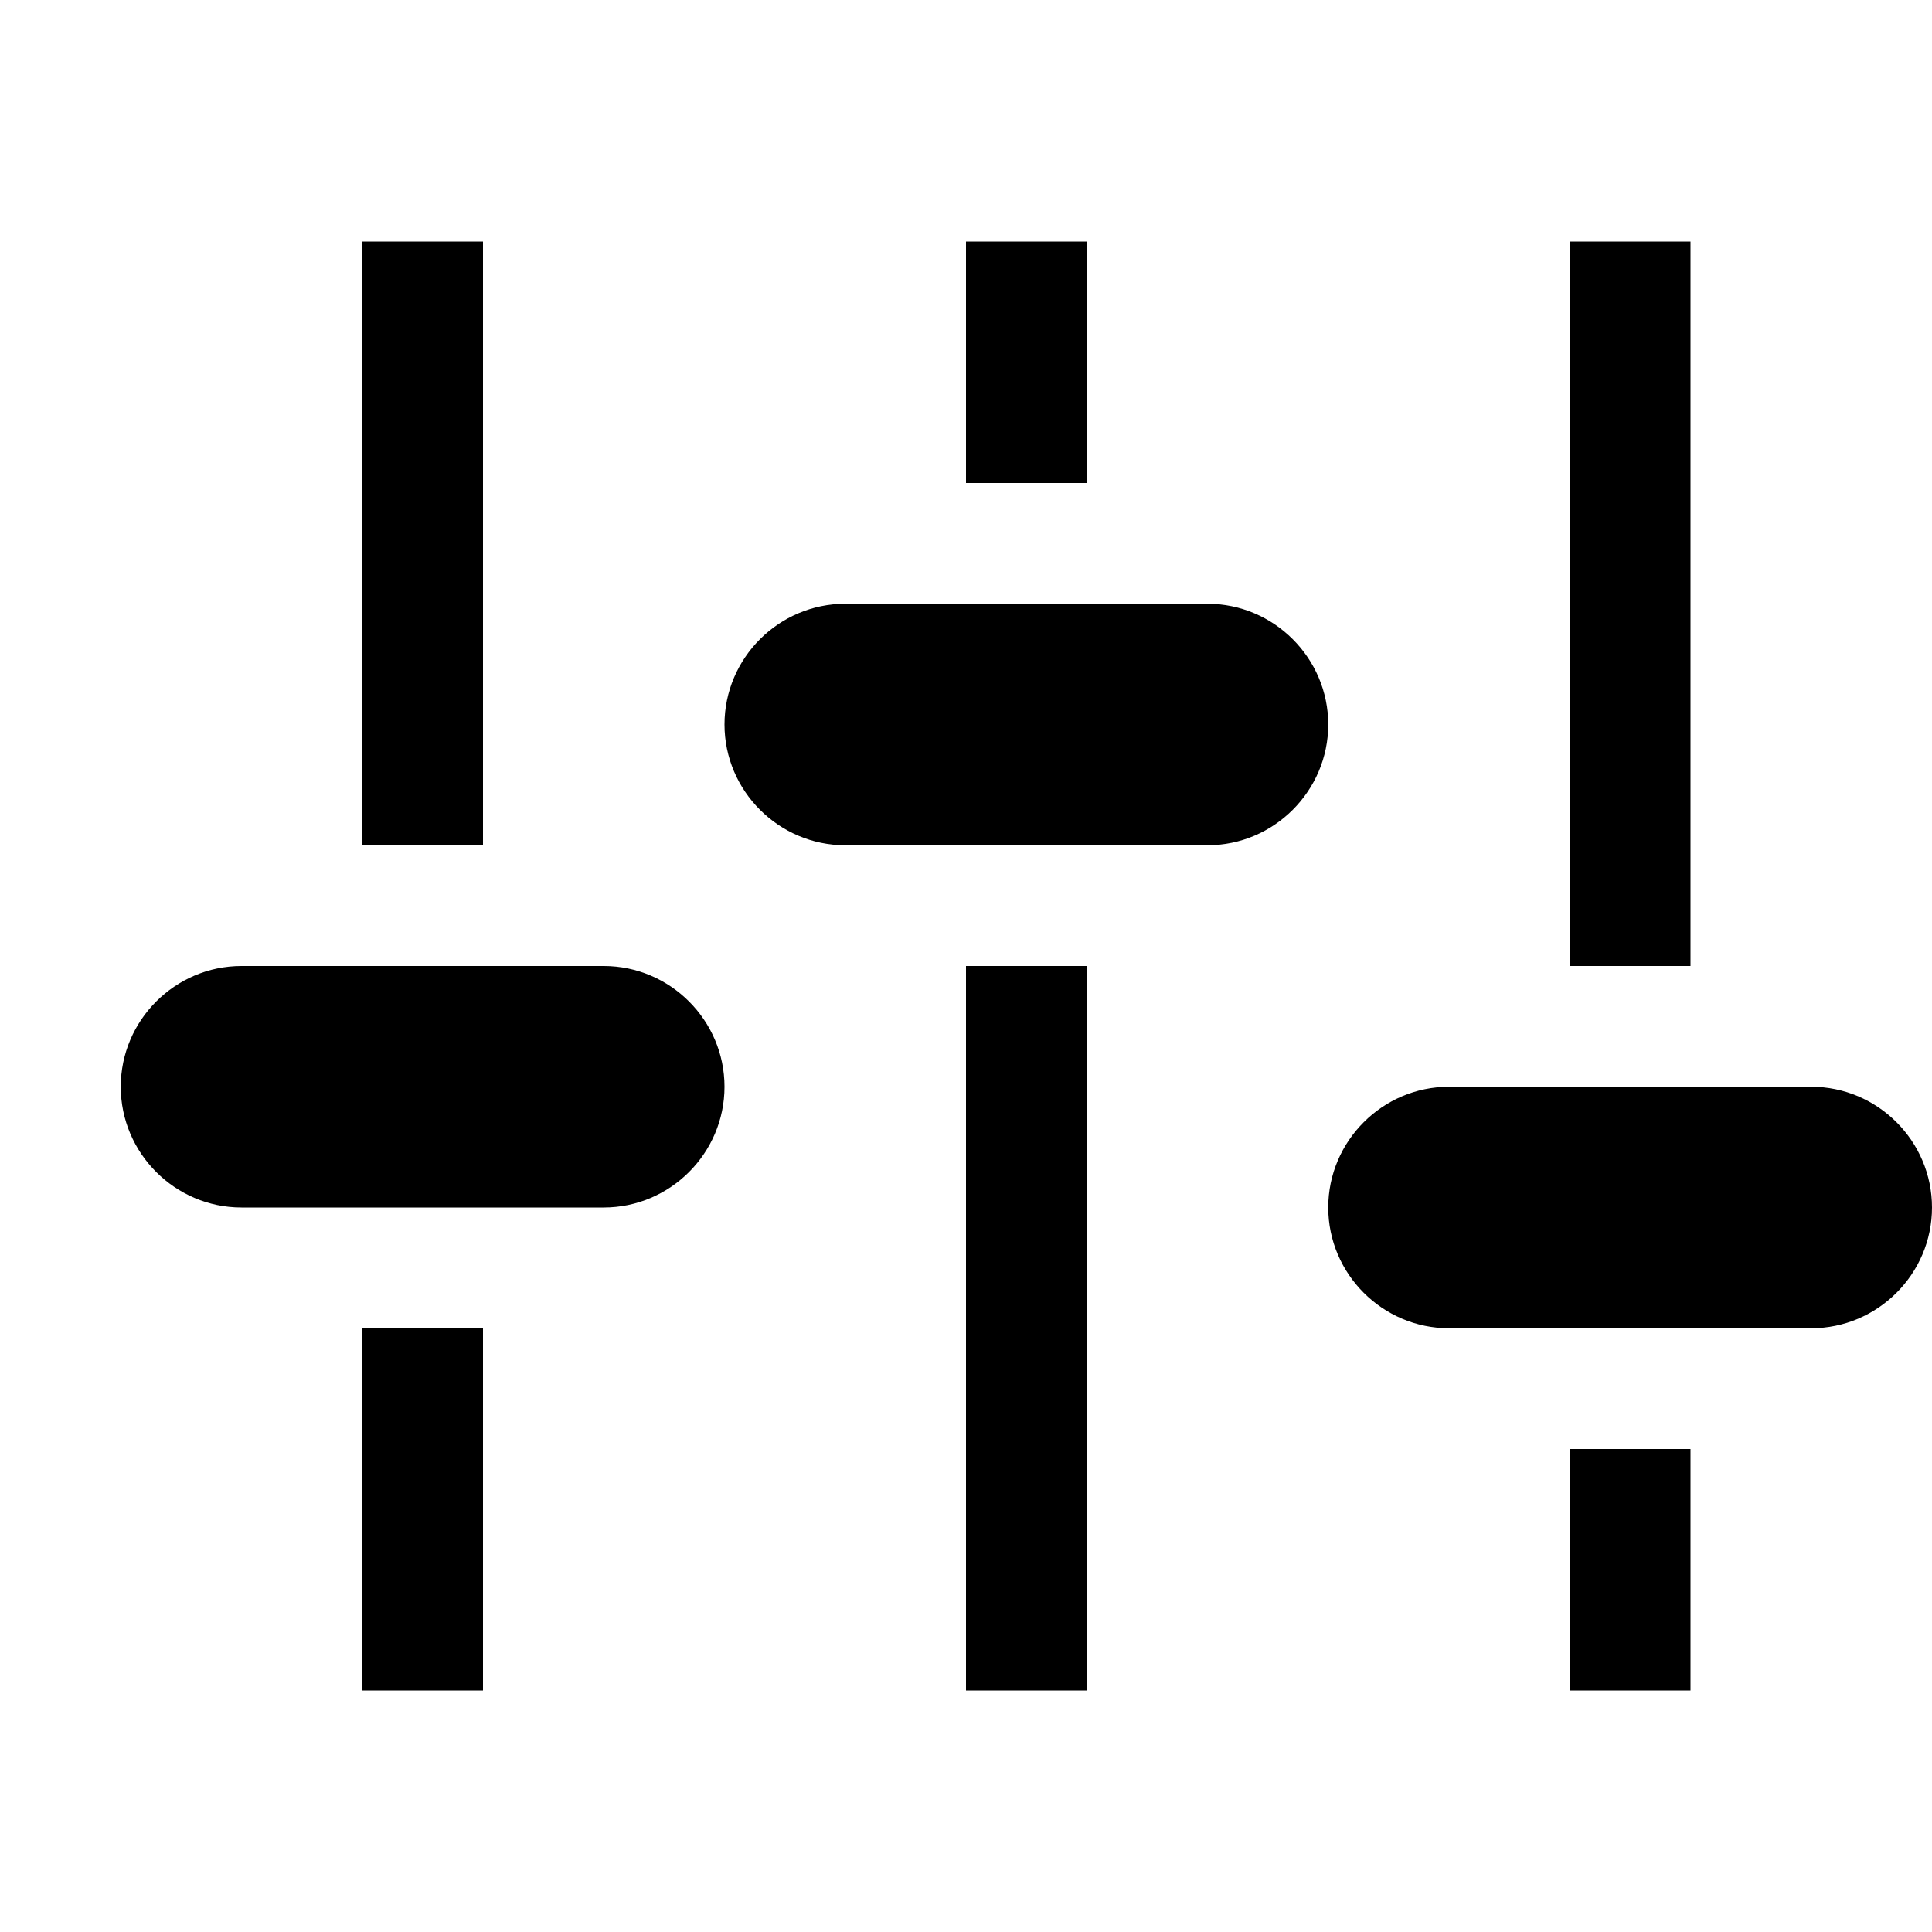
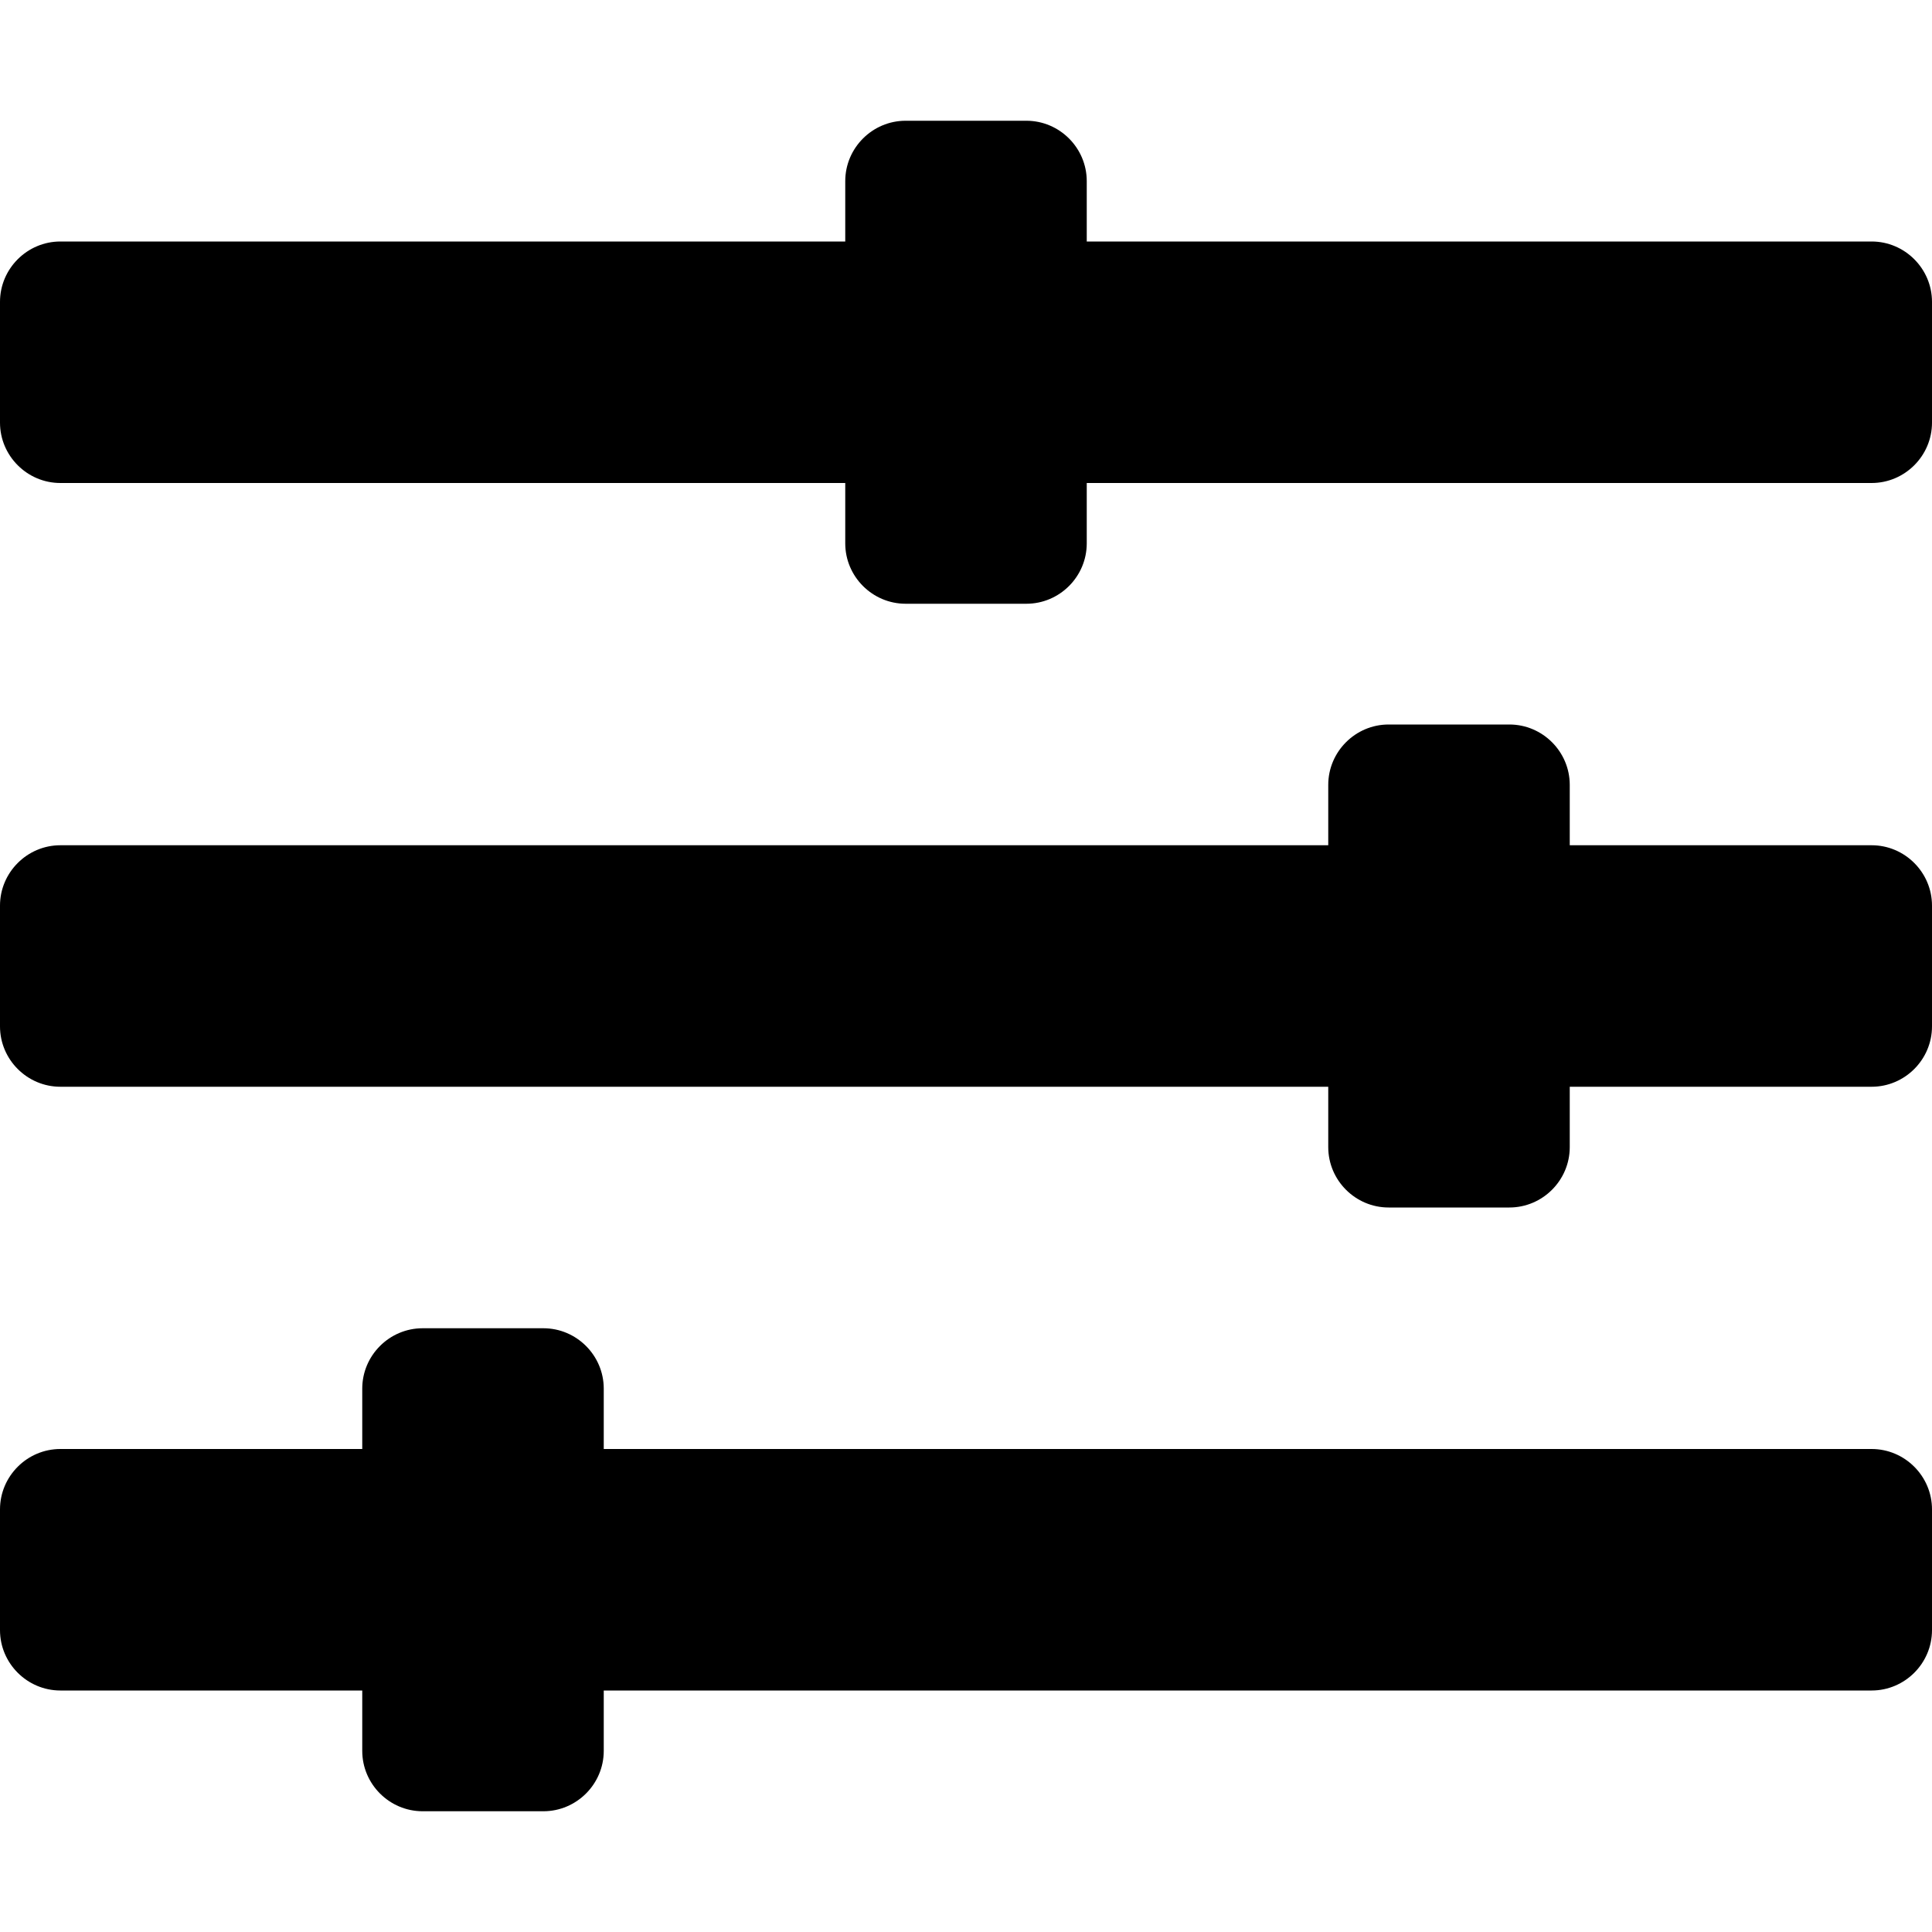
- <svg xmlns="http://www.w3.org/2000/svg" width="16px" height="16px" fill="currentColor" viewBox="0 0 16 16" version="1.1">
-   <g id="Octicons" stroke="none" stroke-width="1" fill-rule="evenodd">
-     <g id="settings">
-       <path d="M4,7 L3,7 L3,2 L4,2 L4,7 L4,7 Z M3,14 L4,14 L4,11 L3,11 L3,14 L3,14 Z M8,14 L9,14 L9,8 L8,8 L8,14 L8,14 Z M13,14 L14,14 L14,12 L13,12 L13,14 L13,14 Z M14,2 L13,2 L13,8 L14,8 L14,2 L14,2 Z M9,2 L8,2 L8,4 L9,4 L9,2 L9,2 Z M5,8 L2,8 C1.45,8 1,8.45 1,9 C1,9.55 1.45,10 2,10 L5,10 C5.55,10 6,9.55 6,9 C6,8.45 5.55,8 5,8 L5,8 Z M10,5 L7,5 C6.45,5 6,5.45 6,6 C6,6.55 6.45,7 7,7 L10,7 C10.55,7 11,6.55 11,6 C11,5.45 10.55,5 10,5 L10,5 Z M15,9 L12,9 C11.45,9 11,9.45 11,10 C11,10.55 11.45,11 12,11 L15,11 C15.55,11 16,10.55 16,10 C16,9.45 15.55,9 15,9 L15,9 Z" id="Shape" />
-     </g>
-   </g>
+ <svg xmlns="http://www.w3.org/2000/svg" width="16px" height="16px" aria-hidden="true" focusable="false" data-prefix="fas" data-icon="sliders-h" class="svg-inline--fa fa-sliders-h fa-w-16" role="img" viewBox="0 0 512 512">
+   <path fill="currentColor" d="M496 384H160v-16c0-8.8-7.2-16-16-16h-32c-8.8 0-16 7.2-16 16v16H16c-8.8 0-16 7.2-16 16v32c0 8.8 7.2 16 16 16h80v16c0 8.8 7.2 16 16 16h32c8.8 0 16-7.2 16-16v-16h336c8.8 0 16-7.2 16-16v-32c0-8.8-7.2-16-16-16zm0-160h-80v-16c0-8.8-7.2-16-16-16h-32c-8.8 0-16 7.2-16 16v16H16c-8.8 0-16 7.2-16 16v32c0 8.8 7.2 16 16 16h336v16c0 8.8 7.2 16 16 16h32c8.8 0 16-7.2 16-16v-16h80c8.8 0 16-7.2 16-16v-32c0-8.8-7.2-16-16-16zm0-160H288V48c0-8.8-7.2-16-16-16h-32c-8.8 0-16 7.2-16 16v16H16C7.2 64 0 71.2 0 80v32c0 8.8 7.2 16 16 16h208v16c0 8.8 7.2 16 16 16h32c8.8 0 16-7.2 16-16v-16h208c8.8 0 16-7.2 16-16V80c0-8.8-7.2-16-16-16z">
+     </path>
</svg>
